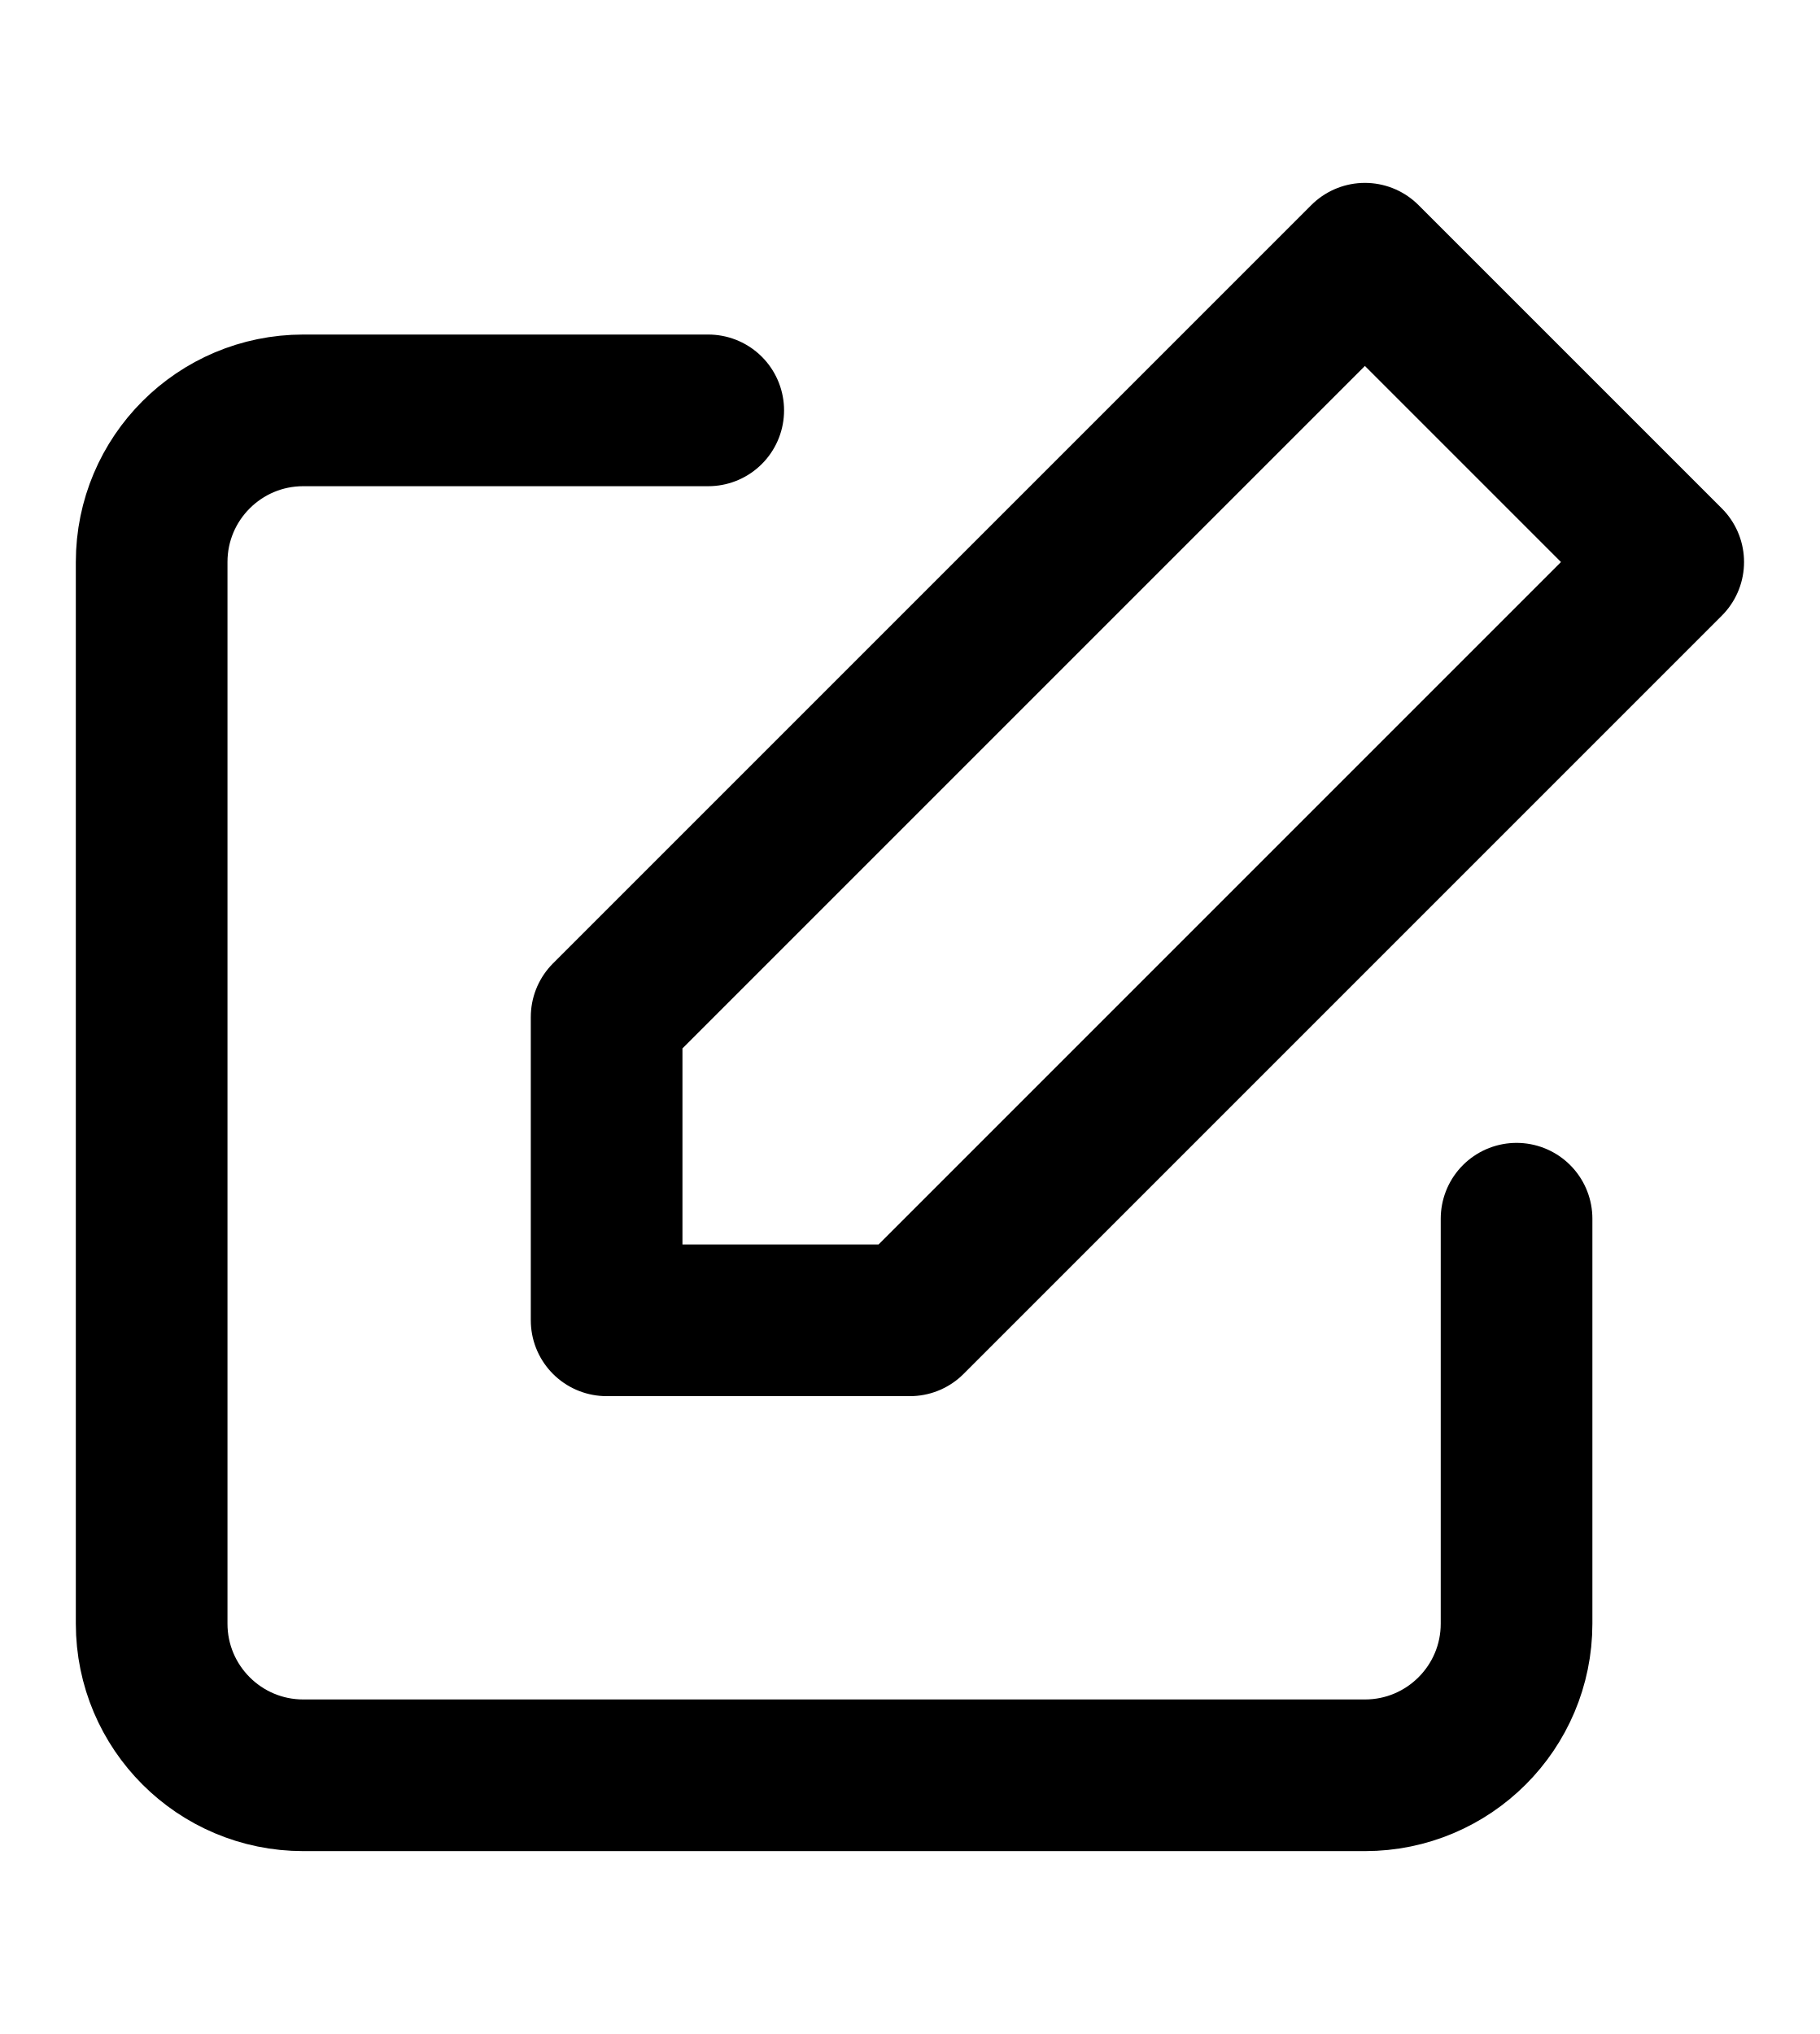
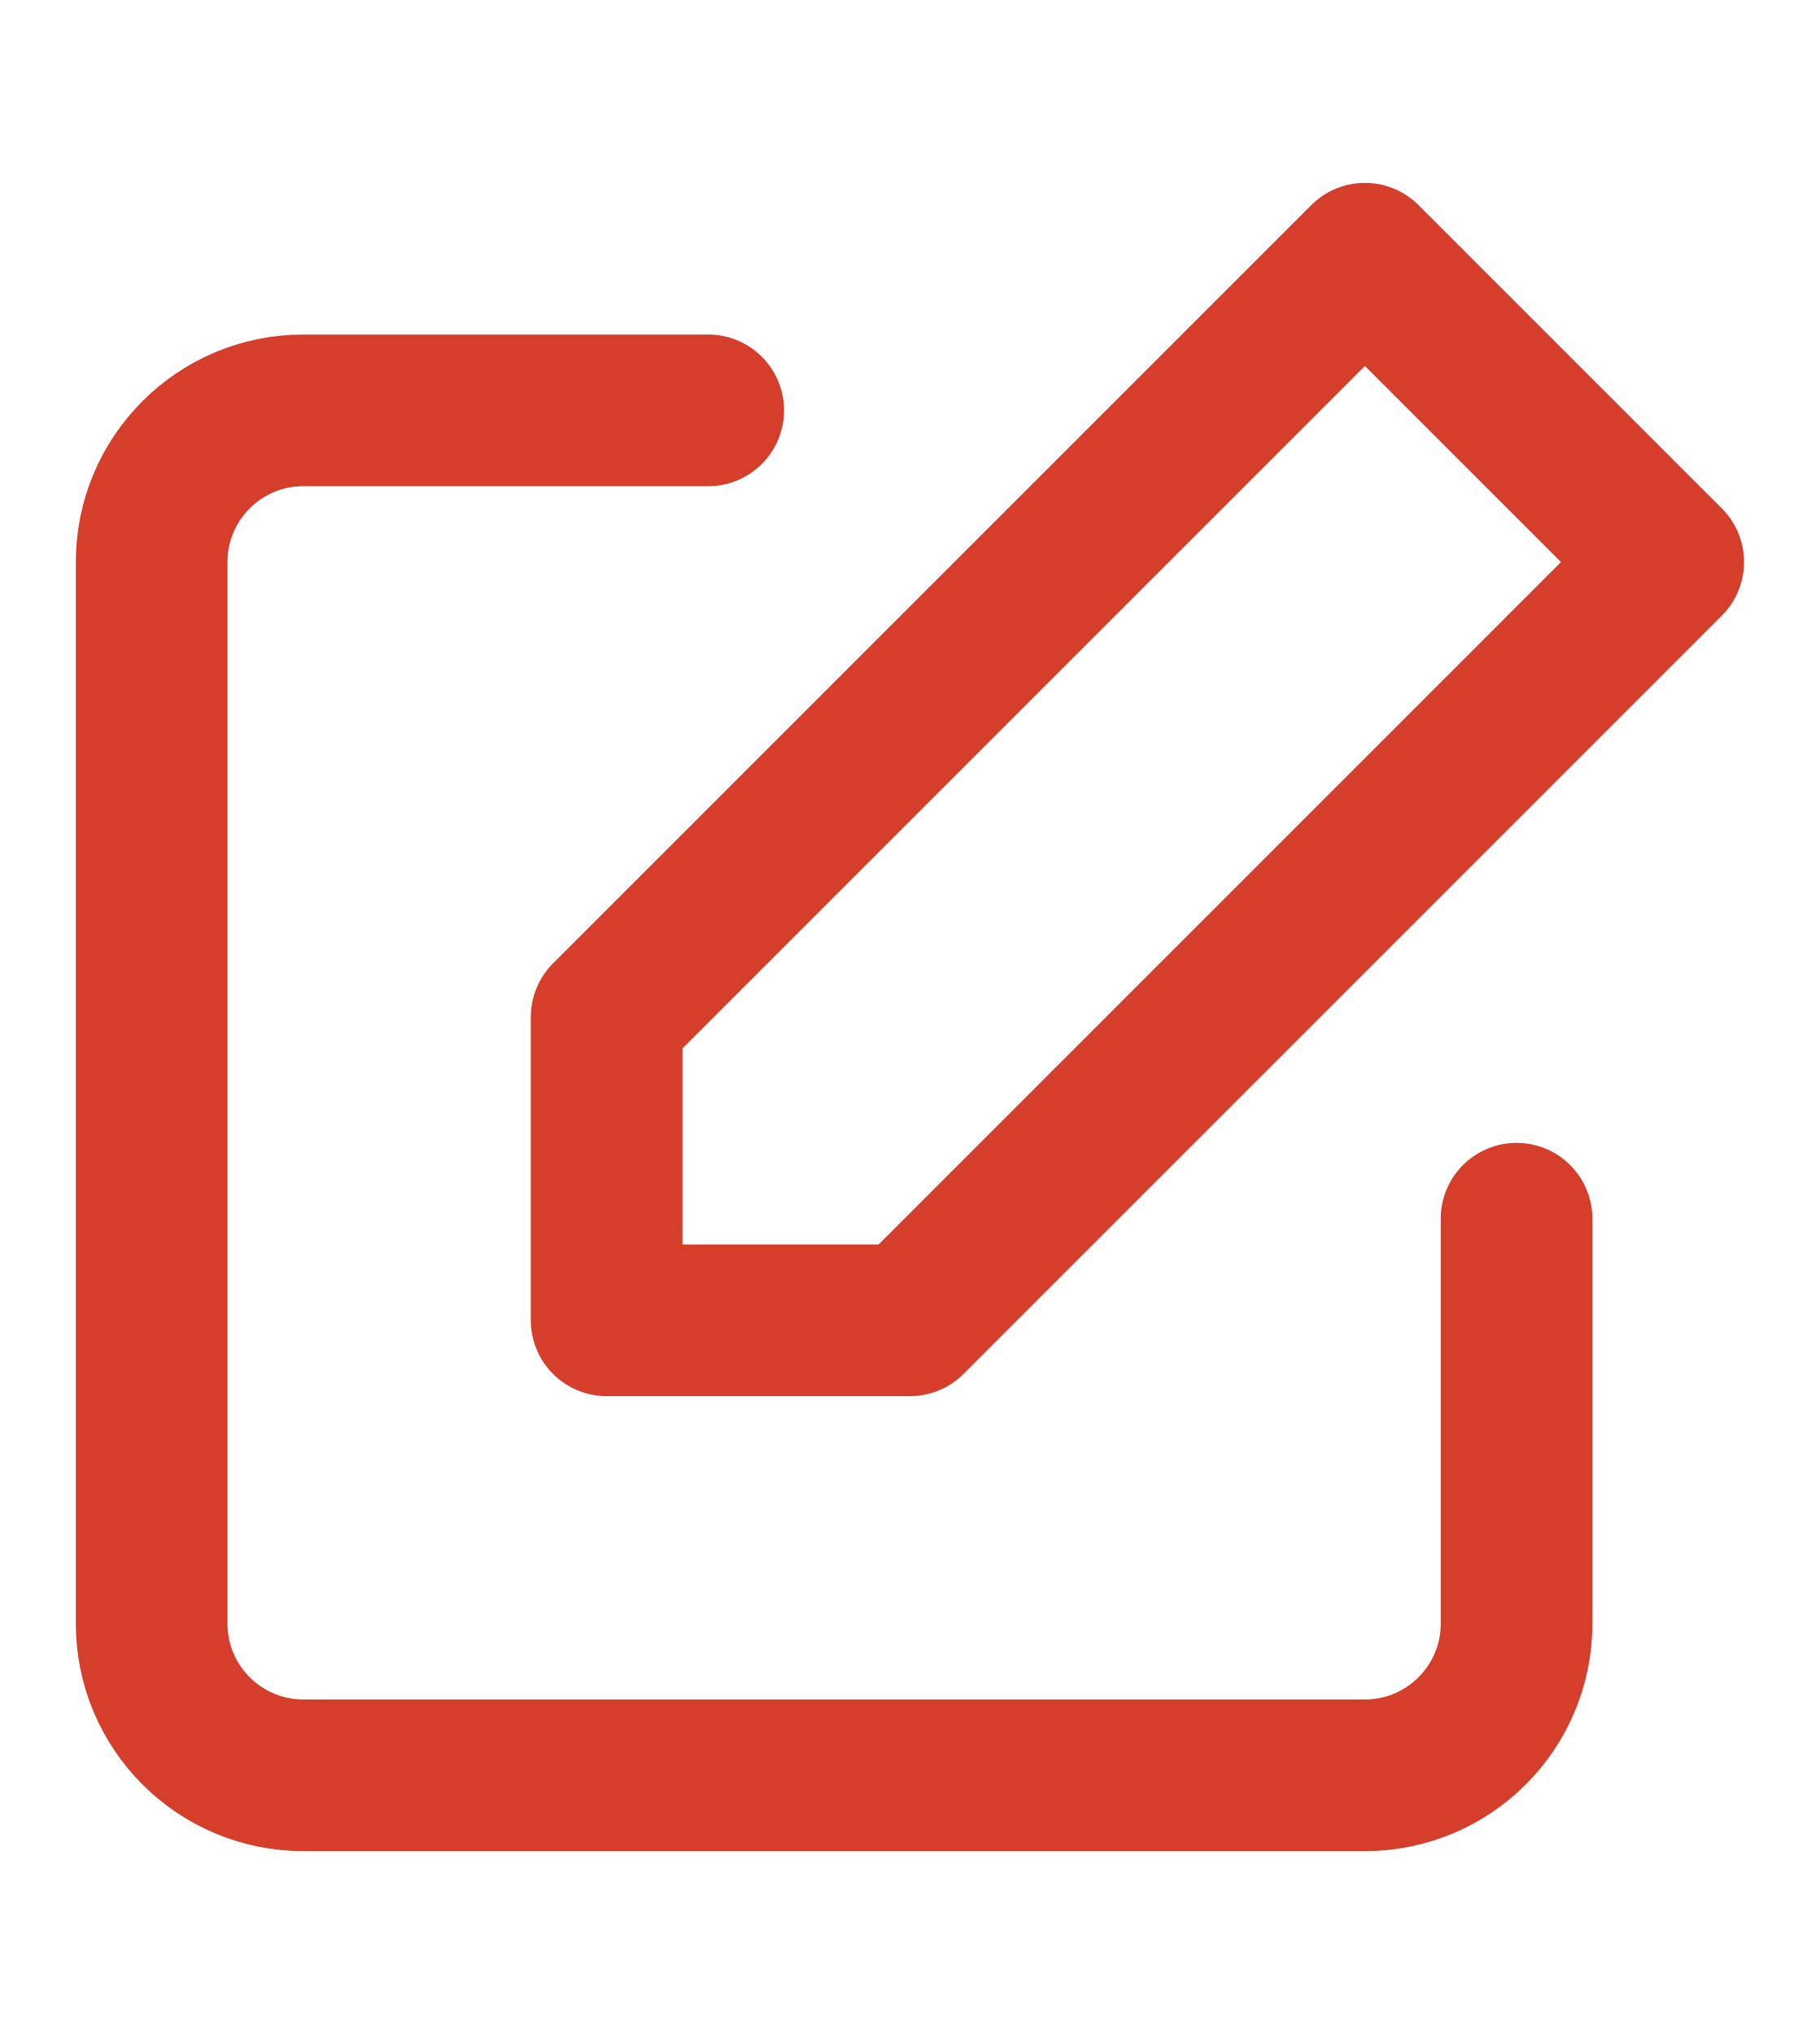
- <svg xmlns="http://www.w3.org/2000/svg" width="17px" height="19px" viewBox="0 0 24 24" fill="none" stroke="black" stroke-width="2" stroke-linecap="round" stroke-linejoin="round" class="feather feather-edit">
+ <svg xmlns="http://www.w3.org/2000/svg" width="17px" height="19px" viewBox="0 0 24 24" fill="none" stroke="#D43E2A" stroke-width="2" stroke-linecap="round" stroke-linejoin="round" class="feather feather-edit">
  <path d="M20 14.66V20a2 2 0 0 1-2 2H4a2 2 0 0 1-2-2V6a2 2 0 0 1 2-2h5.34" />
  <polygon points="18 2 22 6 12 16 8 16 8 12 18 2" />
</svg>
